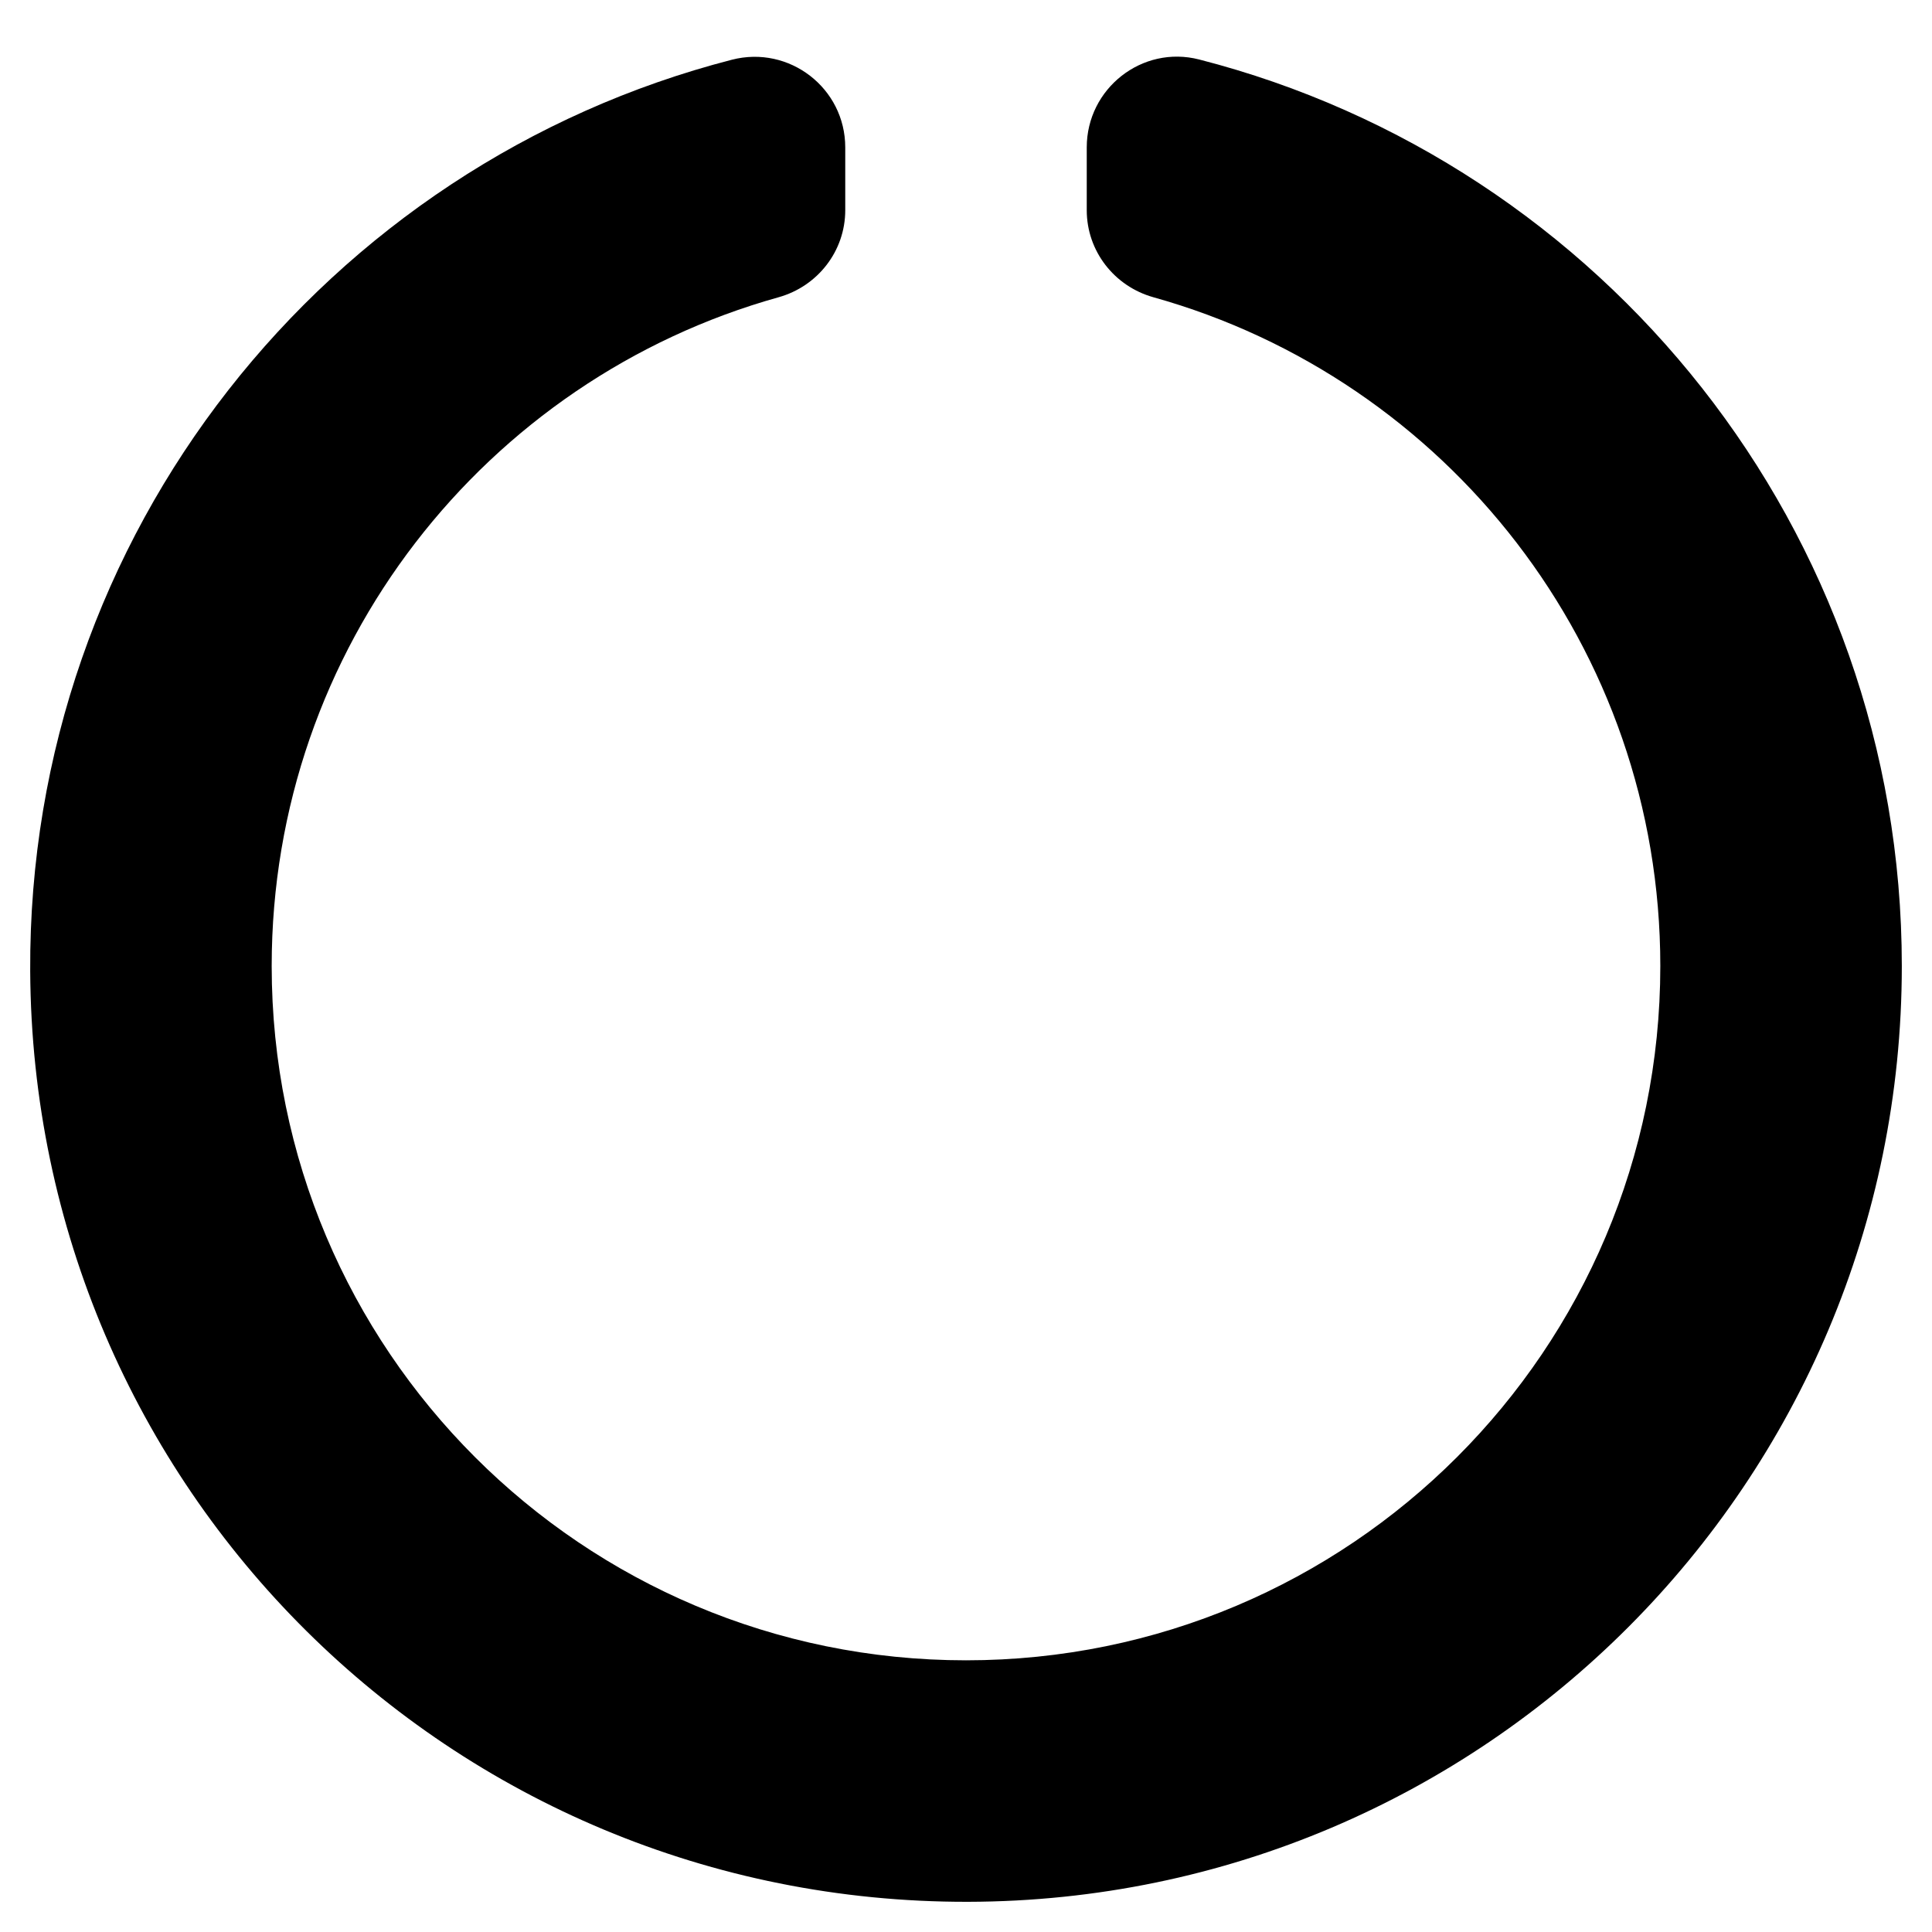
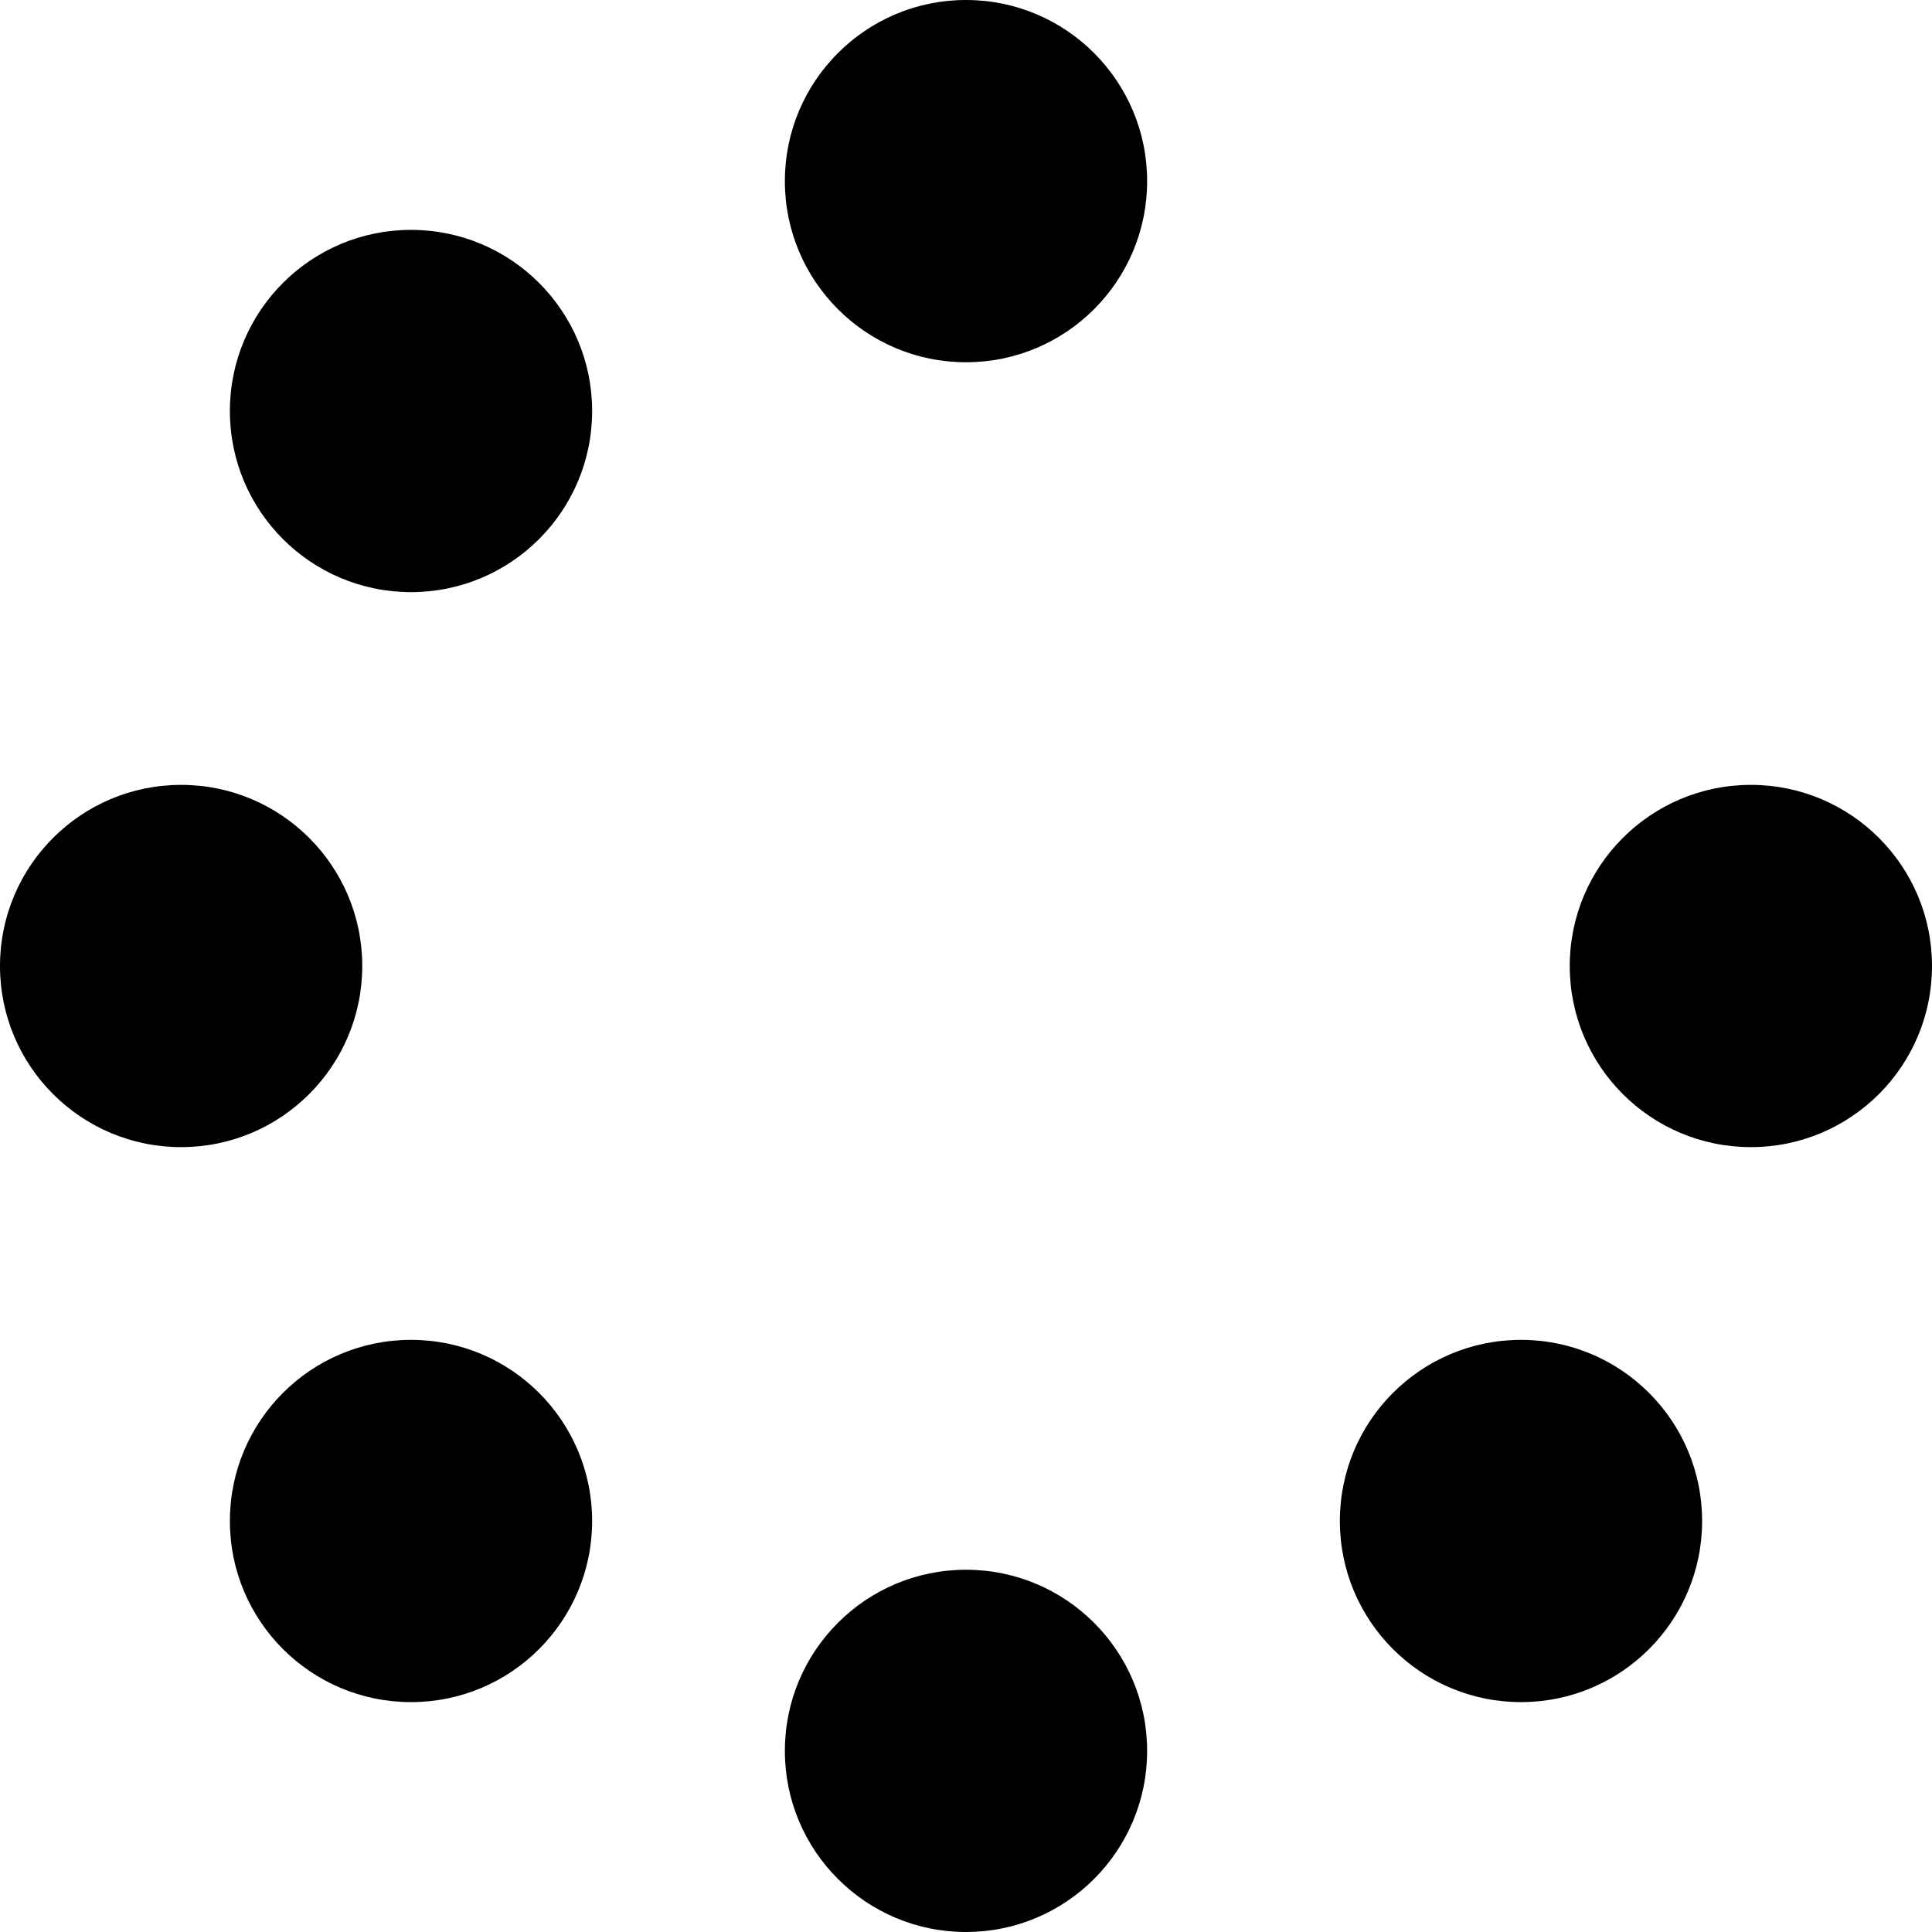
- <svg xmlns="http://www.w3.org/2000/svg" aria-hidden="true" focusable="false" data-prefix="fas" data-icon="circle-notch" class="svg-inline--fa fa-circle-notch fa-w-16" role="img" viewBox="0 0 512 512">
-   <path fill="currentColor" d="M288 39.056v16.659c0 10.804 7.281 20.159 17.686 23.066C383.204 100.434 440 171.518 440 256c0 101.689-82.295 184-184 184-101.689 0-184-82.295-184-184 0-84.47 56.786-155.564 134.312-177.219C216.719 75.874 224 66.517 224 55.712V39.064c0-15.709-14.834-27.153-30.046-23.234C86.603 43.482 7.394 141.206 8.003 257.332c.72 137.052 111.477 246.956 248.531 246.667C393.255 503.711 504 392.788 504 256c0-115.633-79.14-212.779-186.211-240.236C302.678 11.889 288 23.456 288 39.056z" />
+ <svg xmlns="http://www.w3.org/2000/svg" aria-hidden="true" focusable="false" data-prefix="fas" data-icon="spinner" class="svg-inline--fa fa-spinner fa-w-16" role="img" viewBox="0 0 512 512">
+   <path fill="currentColor" d="M304 48c0 26.51-21.49 48-48 48s-48-21.49-48-48 21.49-48 48-48 48 21.49 48 48zm-48 368c-26.51 0-48 21.49-48 48s21.49 48 48 48 48-21.49 48-48-21.49-48-48-48zm208-208c-26.51 0-48 21.49-48 48s21.49 48 48 48 48-21.49 48-48-21.49-48-48-48zM96 256c0-26.51-21.49-48-48-48S0 229.49 0 256s21.49 48 48 48 48-21.49 48-48zm12.922 99.078c-26.51 0-48 21.49-48 48s21.49 48 48 48 48-21.49 48-48c0-26.509-21.491-48-48-48zm294.156 0c-26.51 0-48 21.49-48 48s21.49 48 48 48 48-21.49 48-48c0-26.509-21.49-48-48-48zM108.922 60.922c-26.51 0-48 21.49-48 48s21.49 48 48 48 48-21.49 48-48-21.491-48-48-48z" />
</svg>
